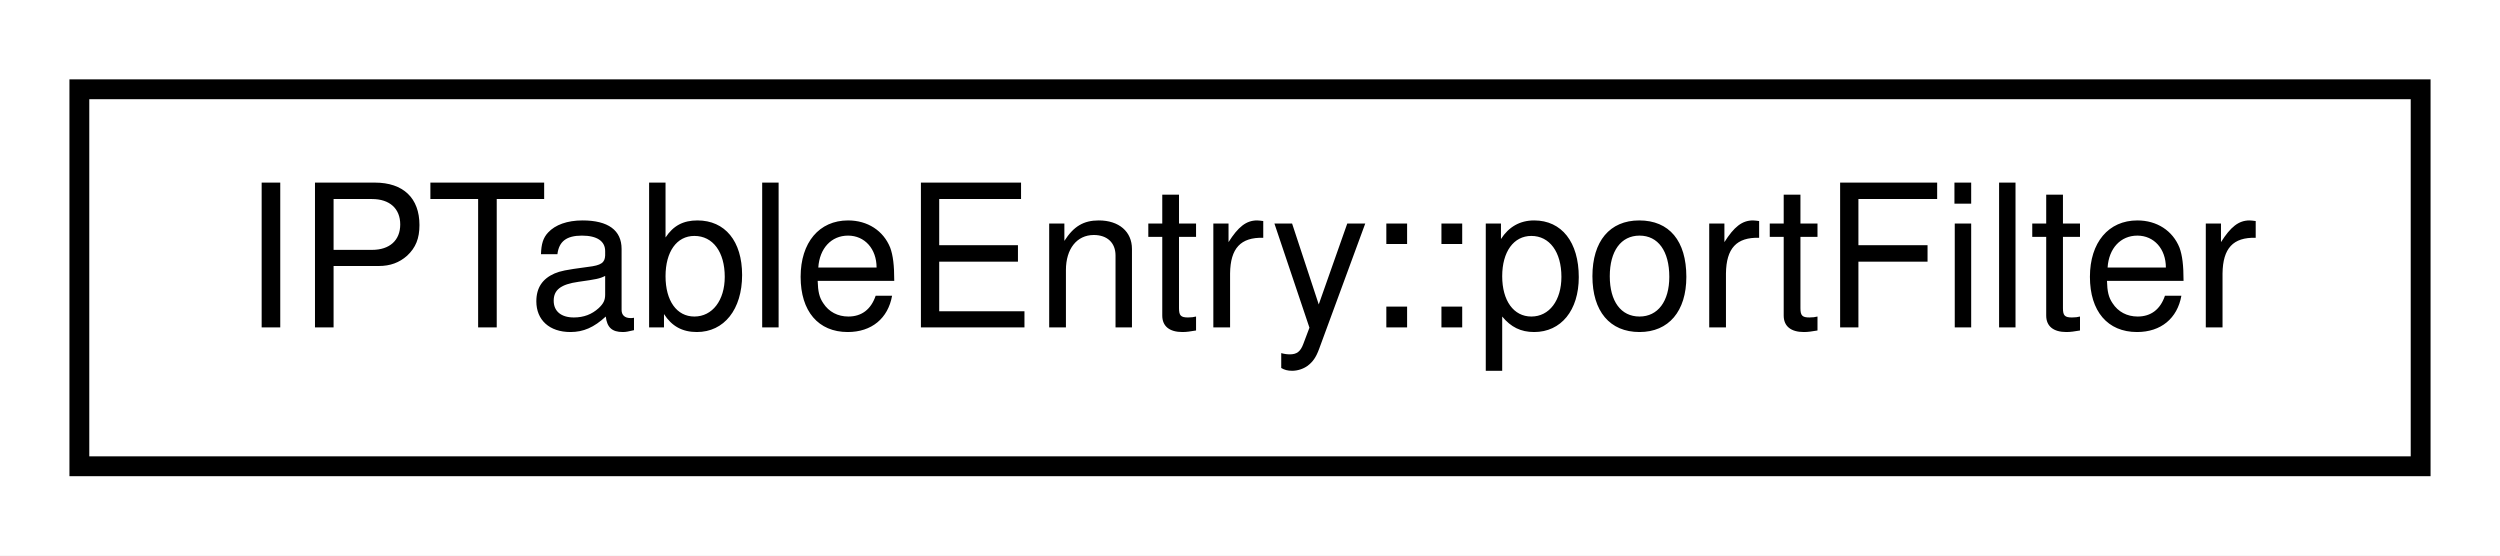
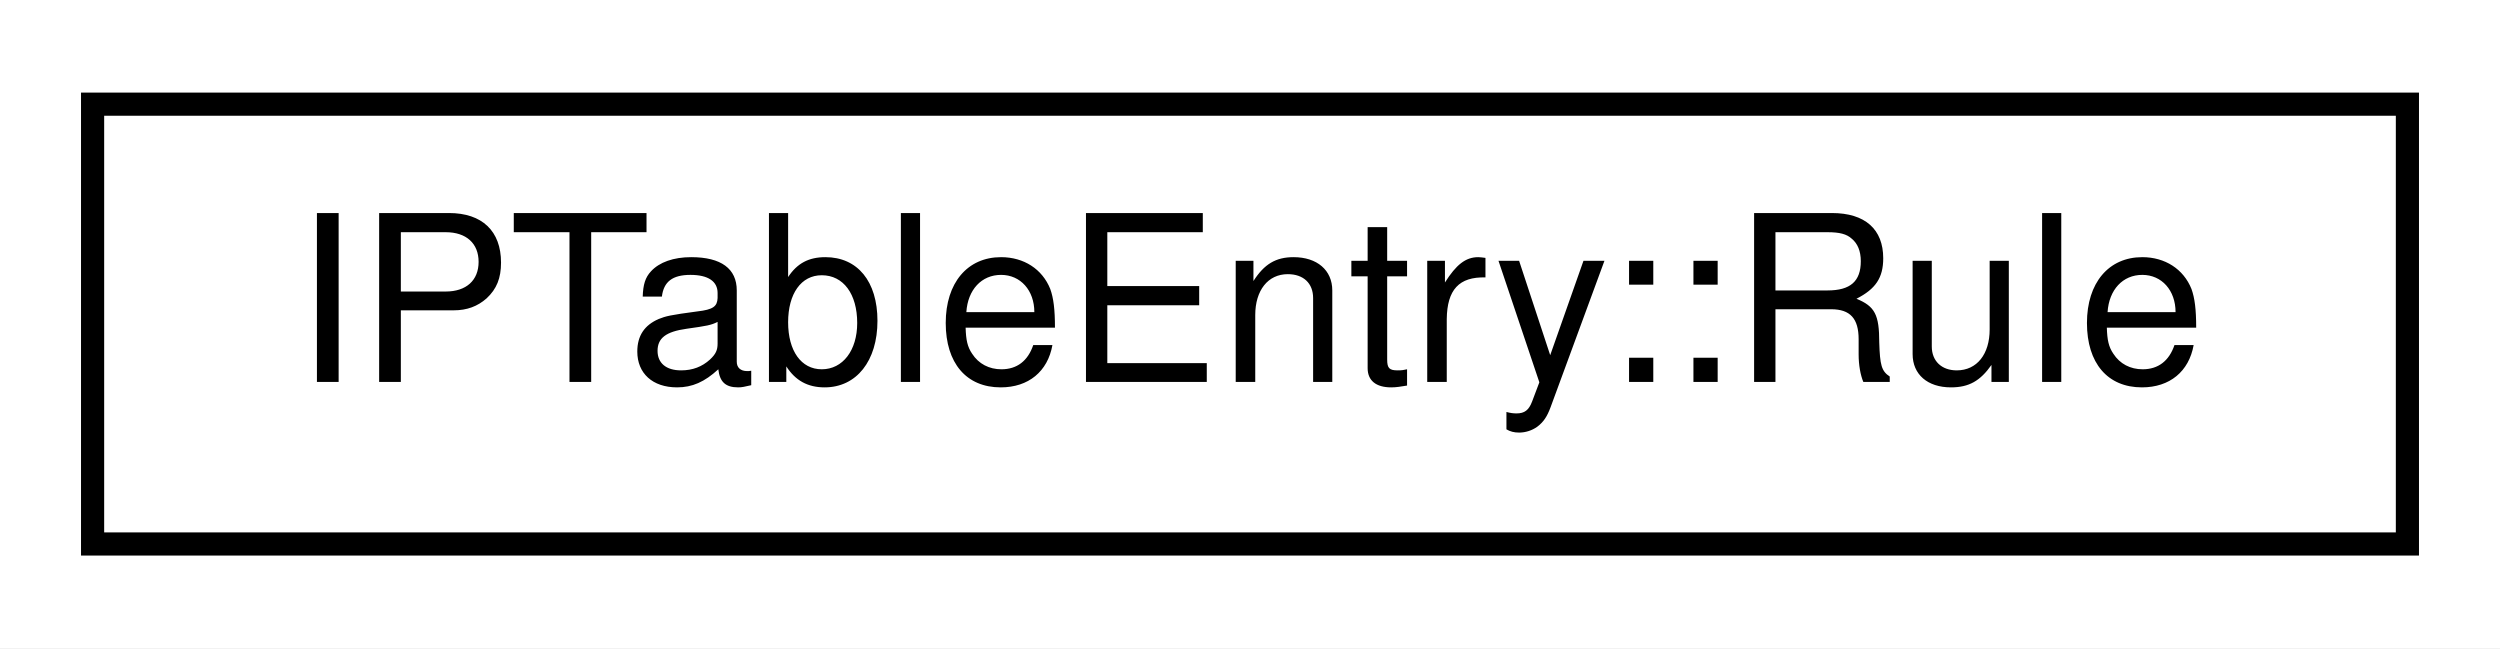
- <svg xmlns="http://www.w3.org/2000/svg" xmlns:xlink="http://www.w3.org/1999/xlink" width="126pt" height="28pt" viewBox="0.00 0.00 126.00 28.00">
+ <svg xmlns="http://www.w3.org/2000/svg" xmlns:xlink="http://www.w3.org/1999/xlink" width="108pt" height="28pt" viewBox="0.00 0.00 108.00 28.00">
  <g id="graph0" class="graph" transform="scale(1 1) rotate(0) translate(4 24)">
-     <polygon fill="white" stroke="none" points="-4,4 -4,-24 122,-24 122,4 -4,4" />
+     <polygon fill="white" stroke="none" points="-4,4 -4,-24 104,-24 104,4 -4,4" />
    <g id="node1" class="node">
      <g id="a_node1">
-         <a xlink:href="struct_i_p_table_entry_1_1port_filter.html" target="_top" xlink:title="container for port filtering options. ">
-           <polygon fill="white" stroke="black" points="0,-0.5 0,-19.5 118,-19.5 118,-0.5 0,-0.5" />
-           <text text-anchor="middle" x="59" y="-7.5" font-family="Helvetica,sans-Serif" font-size="10.00">IPTableEntry::portFilter</text>
+         <a xlink:href="struct_i_p_table_entry_1_1_rule.html" target="_top" xlink:title="Definition of a 'Rule' used to handle network traffic. ">
+           <polygon fill="white" stroke="black" points="0,-0.5 0,-19.5 100,-19.5 100,-0.5 0,-0.5" />
+           <text text-anchor="middle" x="50" y="-7.5" font-family="Helvetica,sans-Serif" font-size="10.00">IPTableEntry::Rule</text>
        </a>
      </g>
    </g>
  </g>
</svg>
